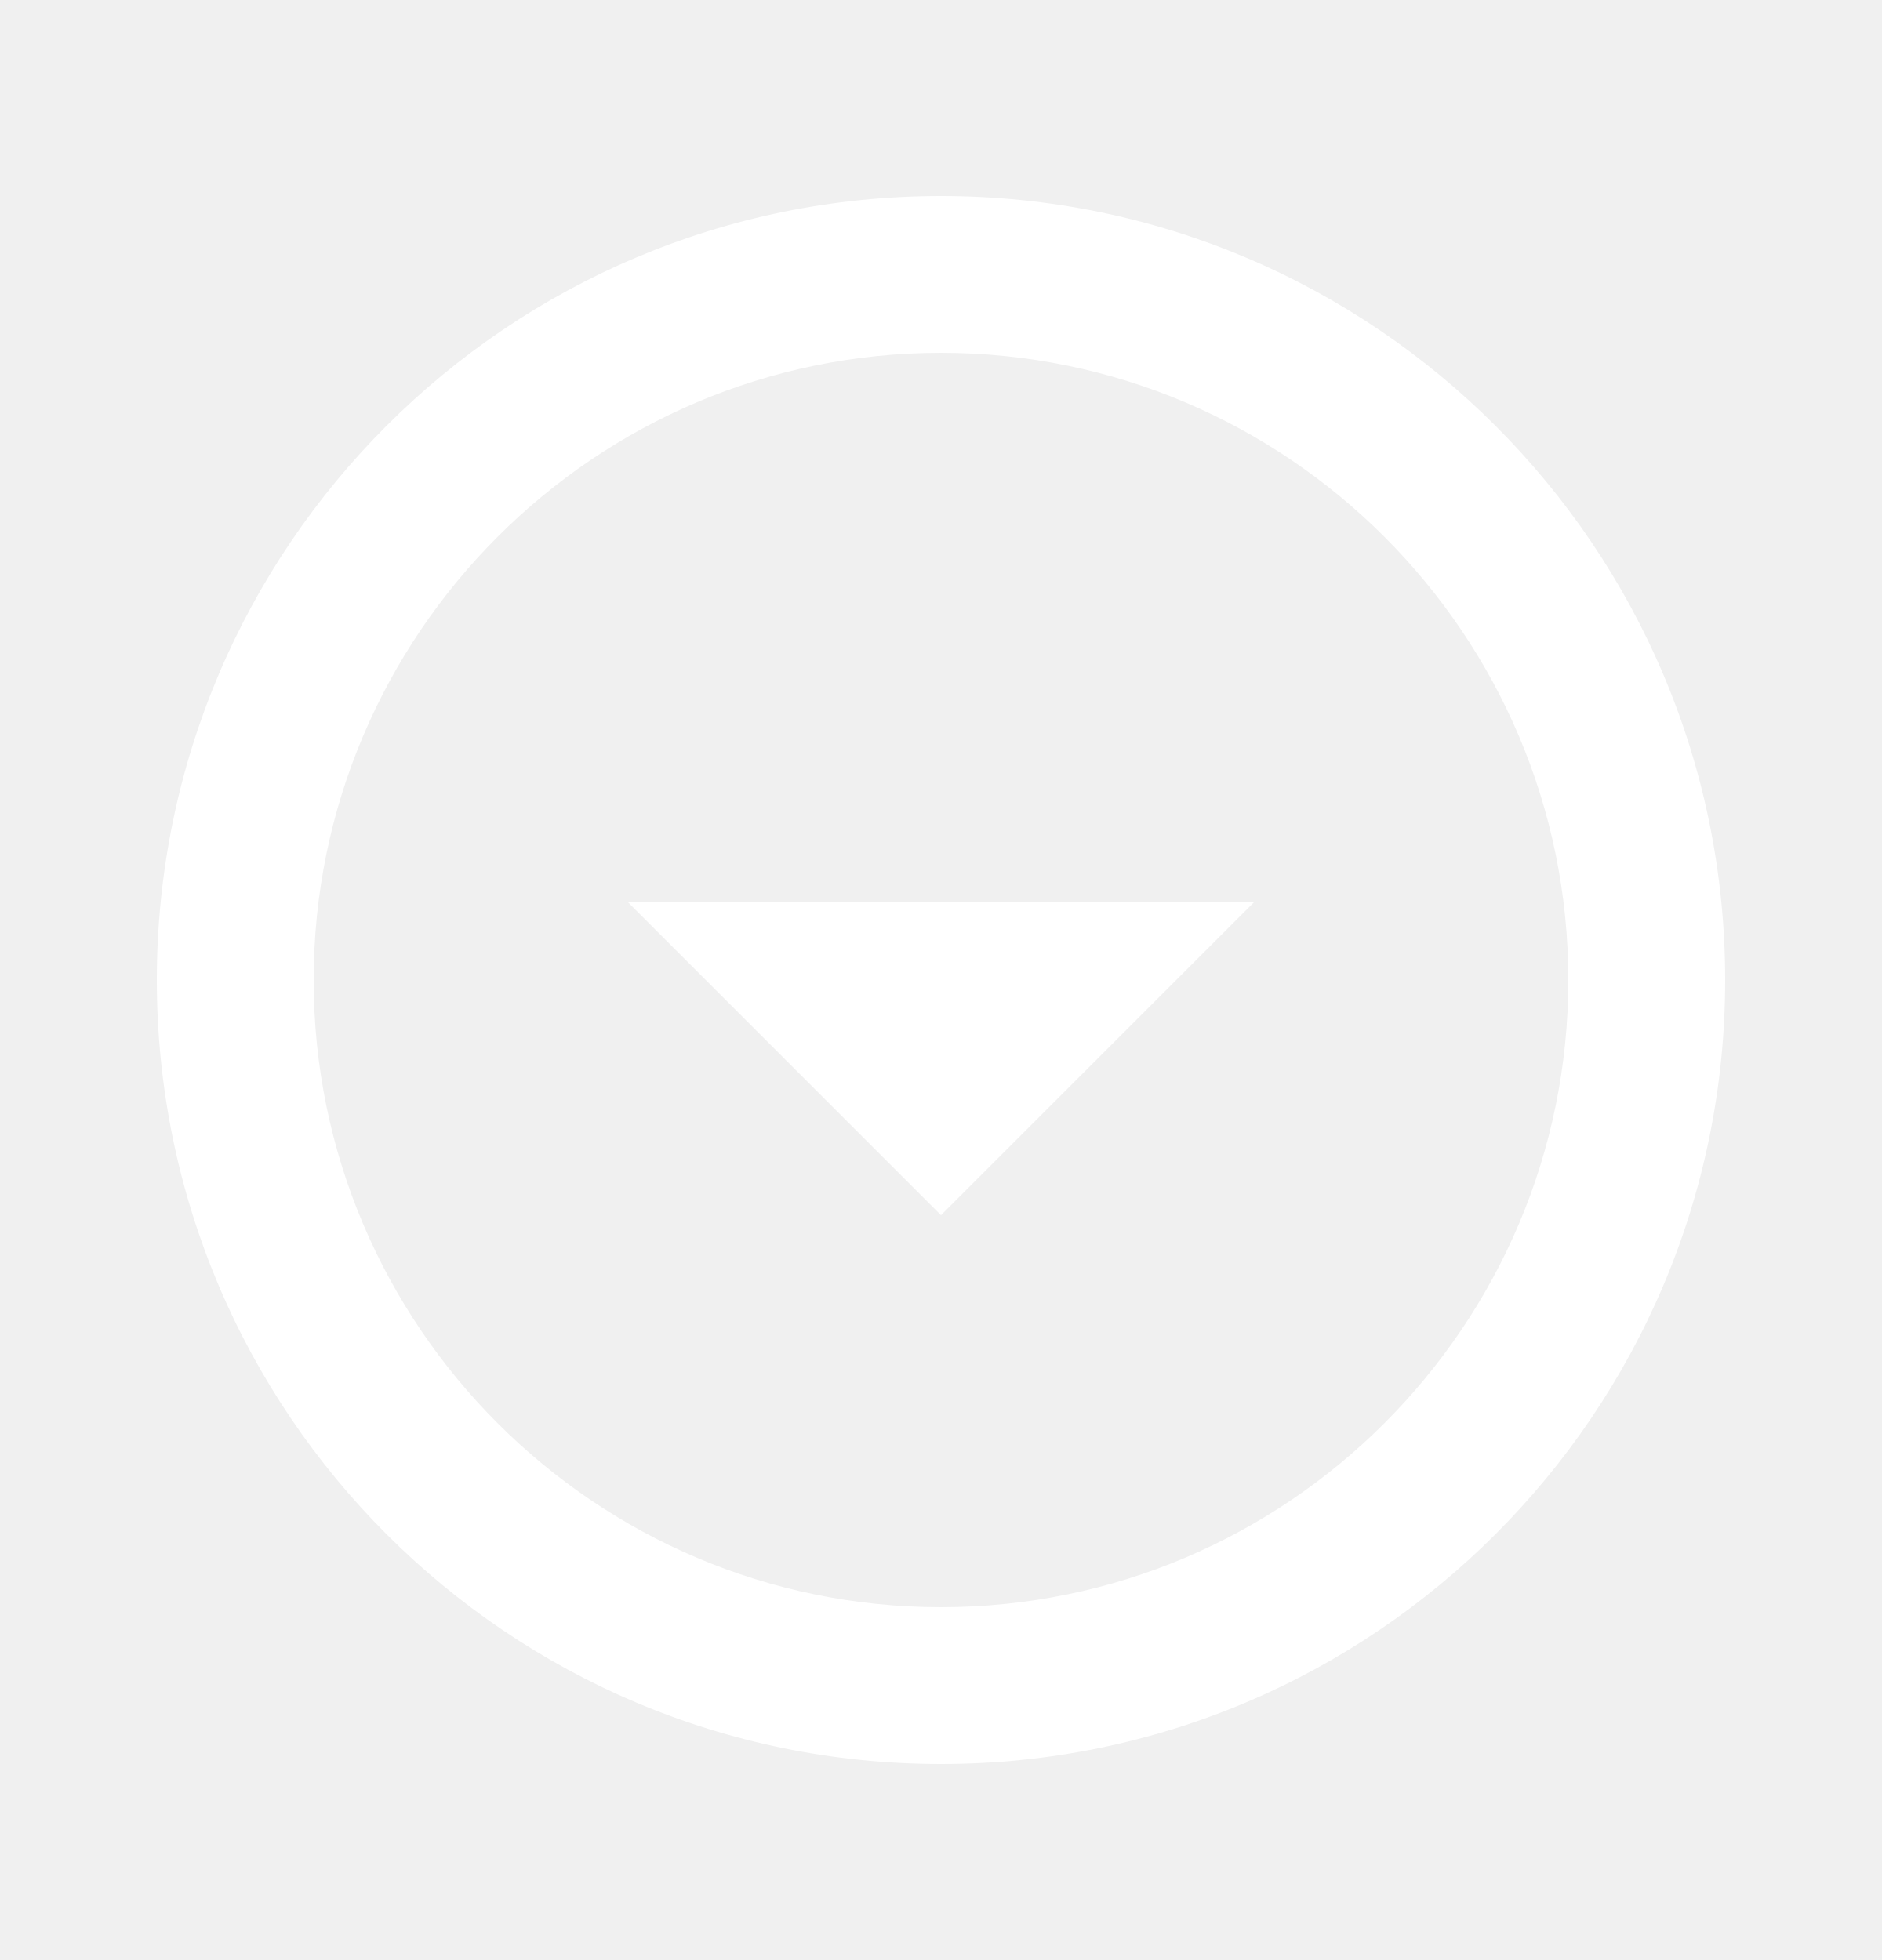
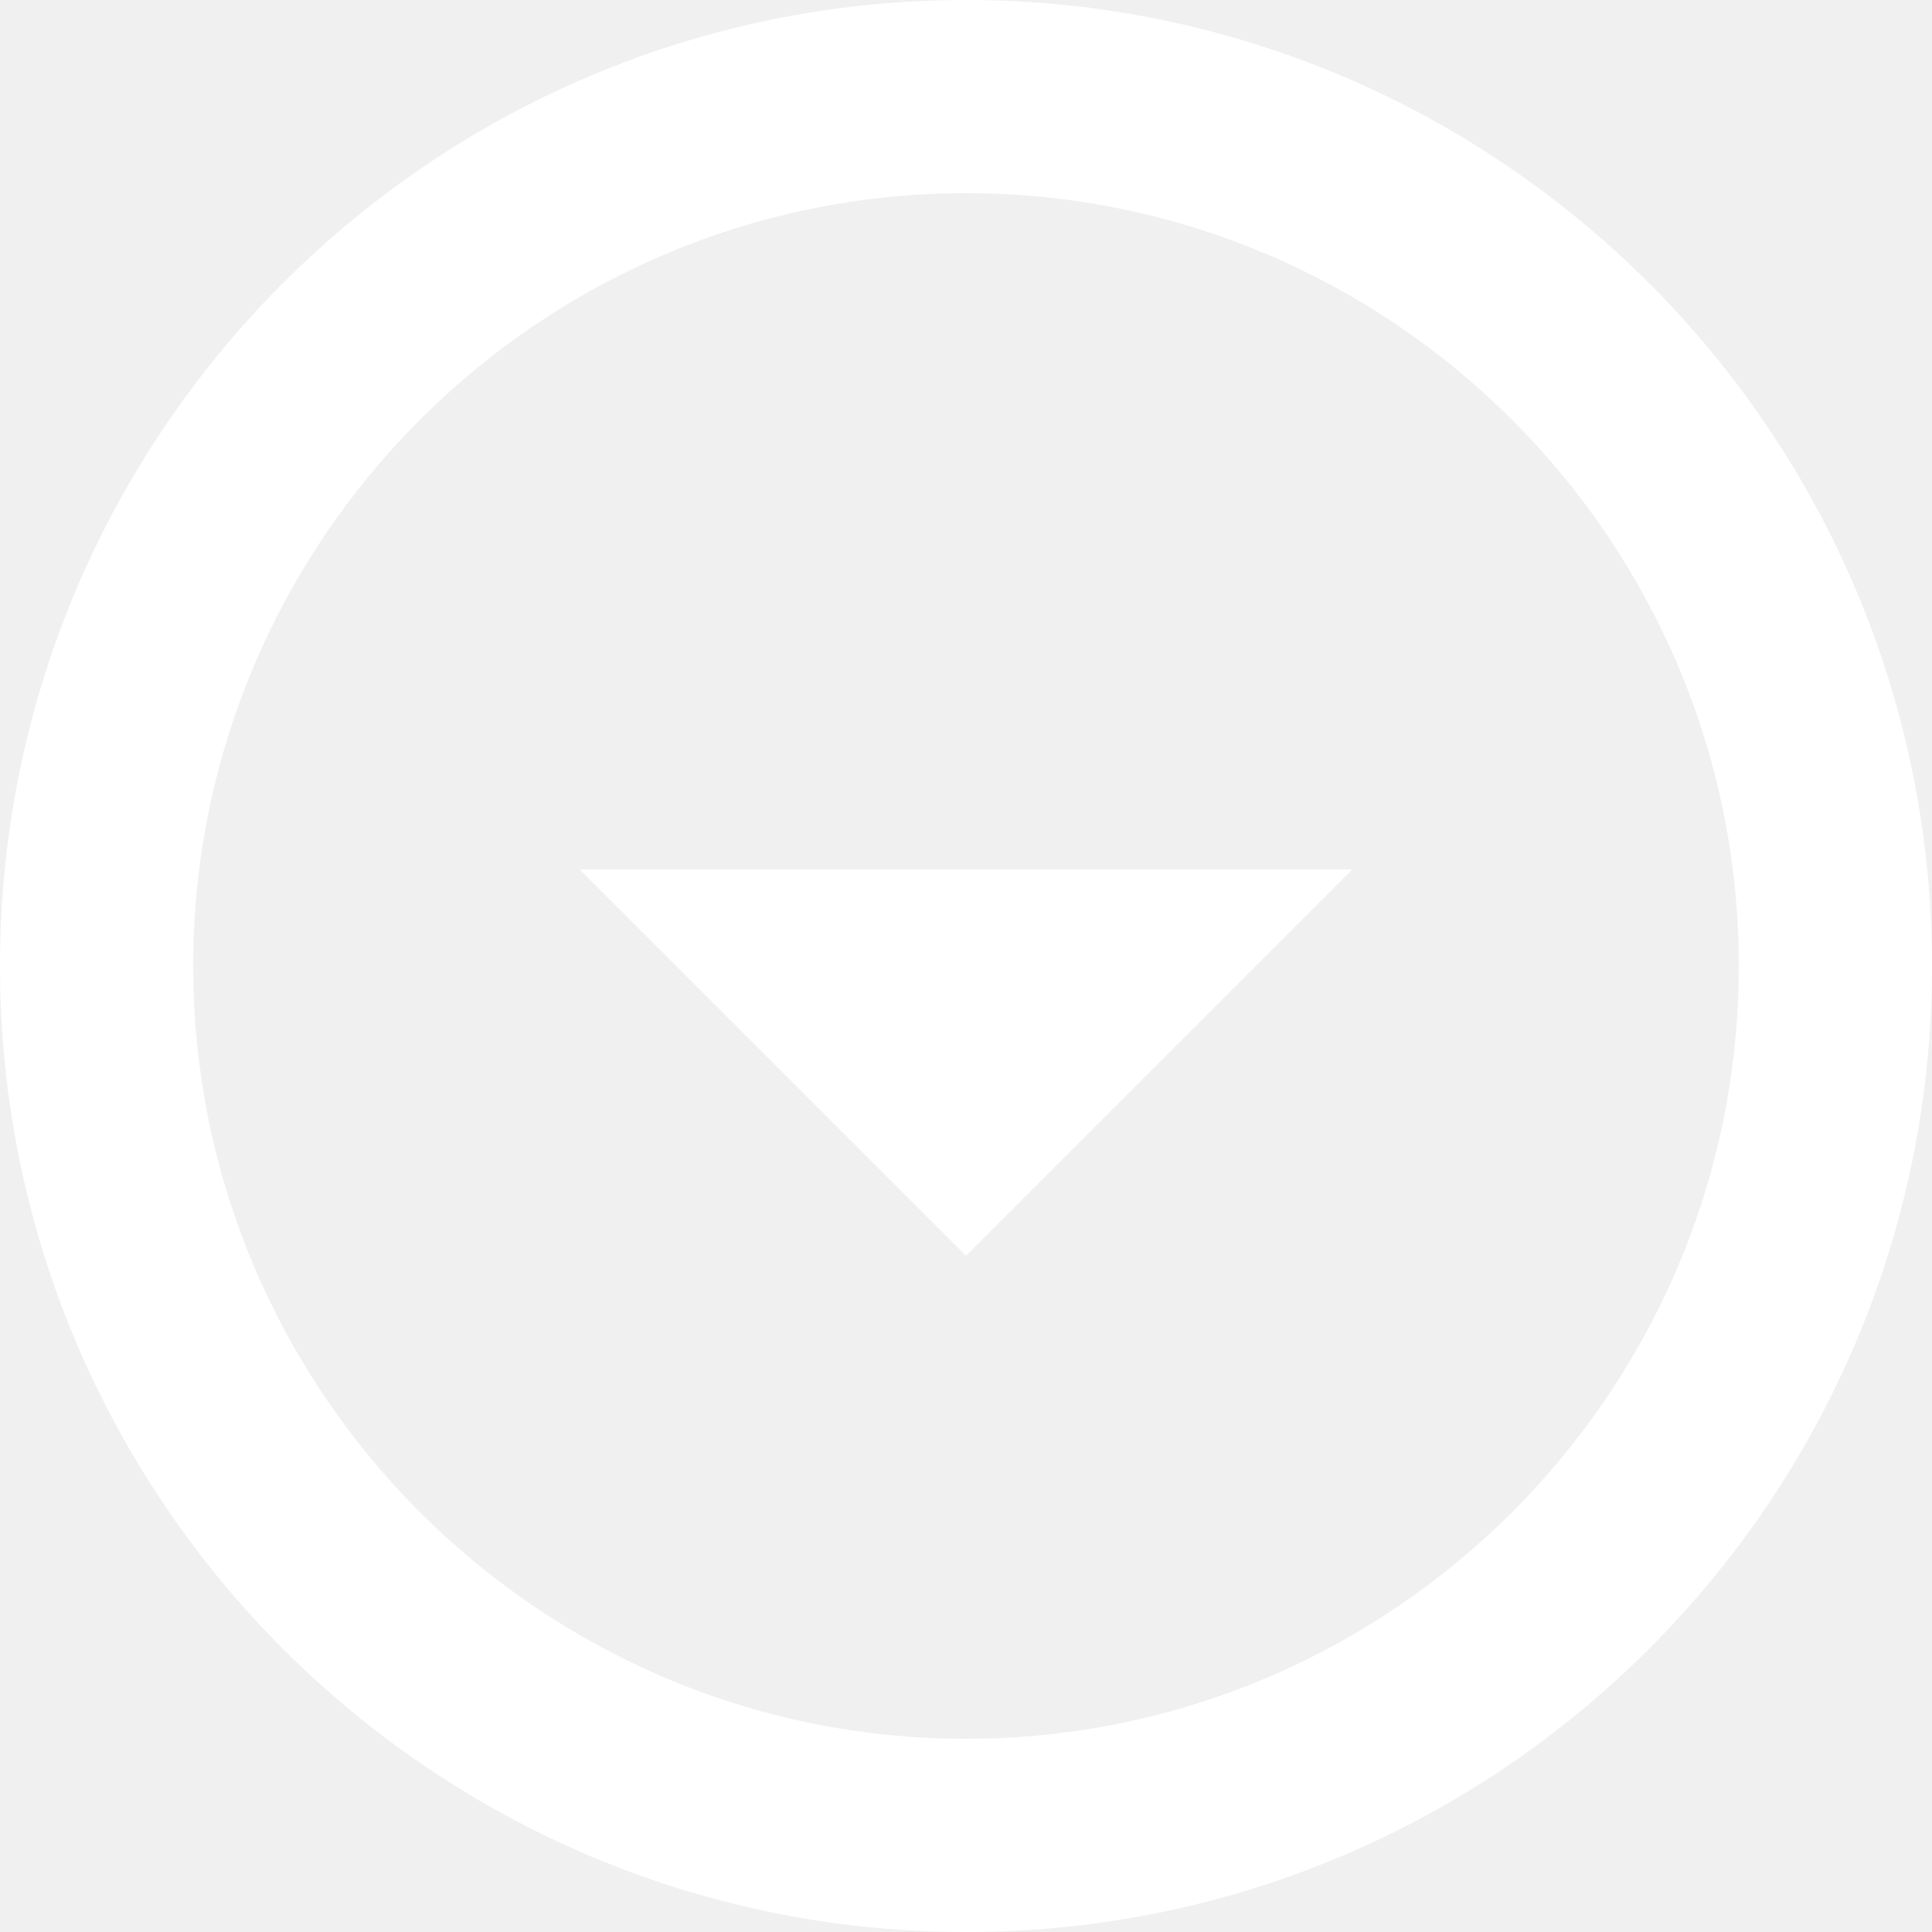
- <svg xmlns="http://www.w3.org/2000/svg" width="24" height="25" viewBox="0 0 24 25" fill="none">
+ <svg xmlns="http://www.w3.org/2000/svg" fill="none" viewBox="2 2.5 20 20">
  <path d="M12 4.5C16.41 4.5 20 8.09 20 12.5C20 16.91 16.41 20.5 12 20.5C7.59 20.5 4 16.91 4 12.5C4 8.09 7.59 4.5 12 4.5ZM12 2.5C6.48 2.5 2 6.98 2 12.5C2 18.02 6.48 22.5 12 22.5C17.52 22.5 22 18.02 22 12.5C22 6.98 17.52 2.5 12 2.5ZM12 15.5L8 11.5H16L12 15.5Z" fill="white" />
</svg>
